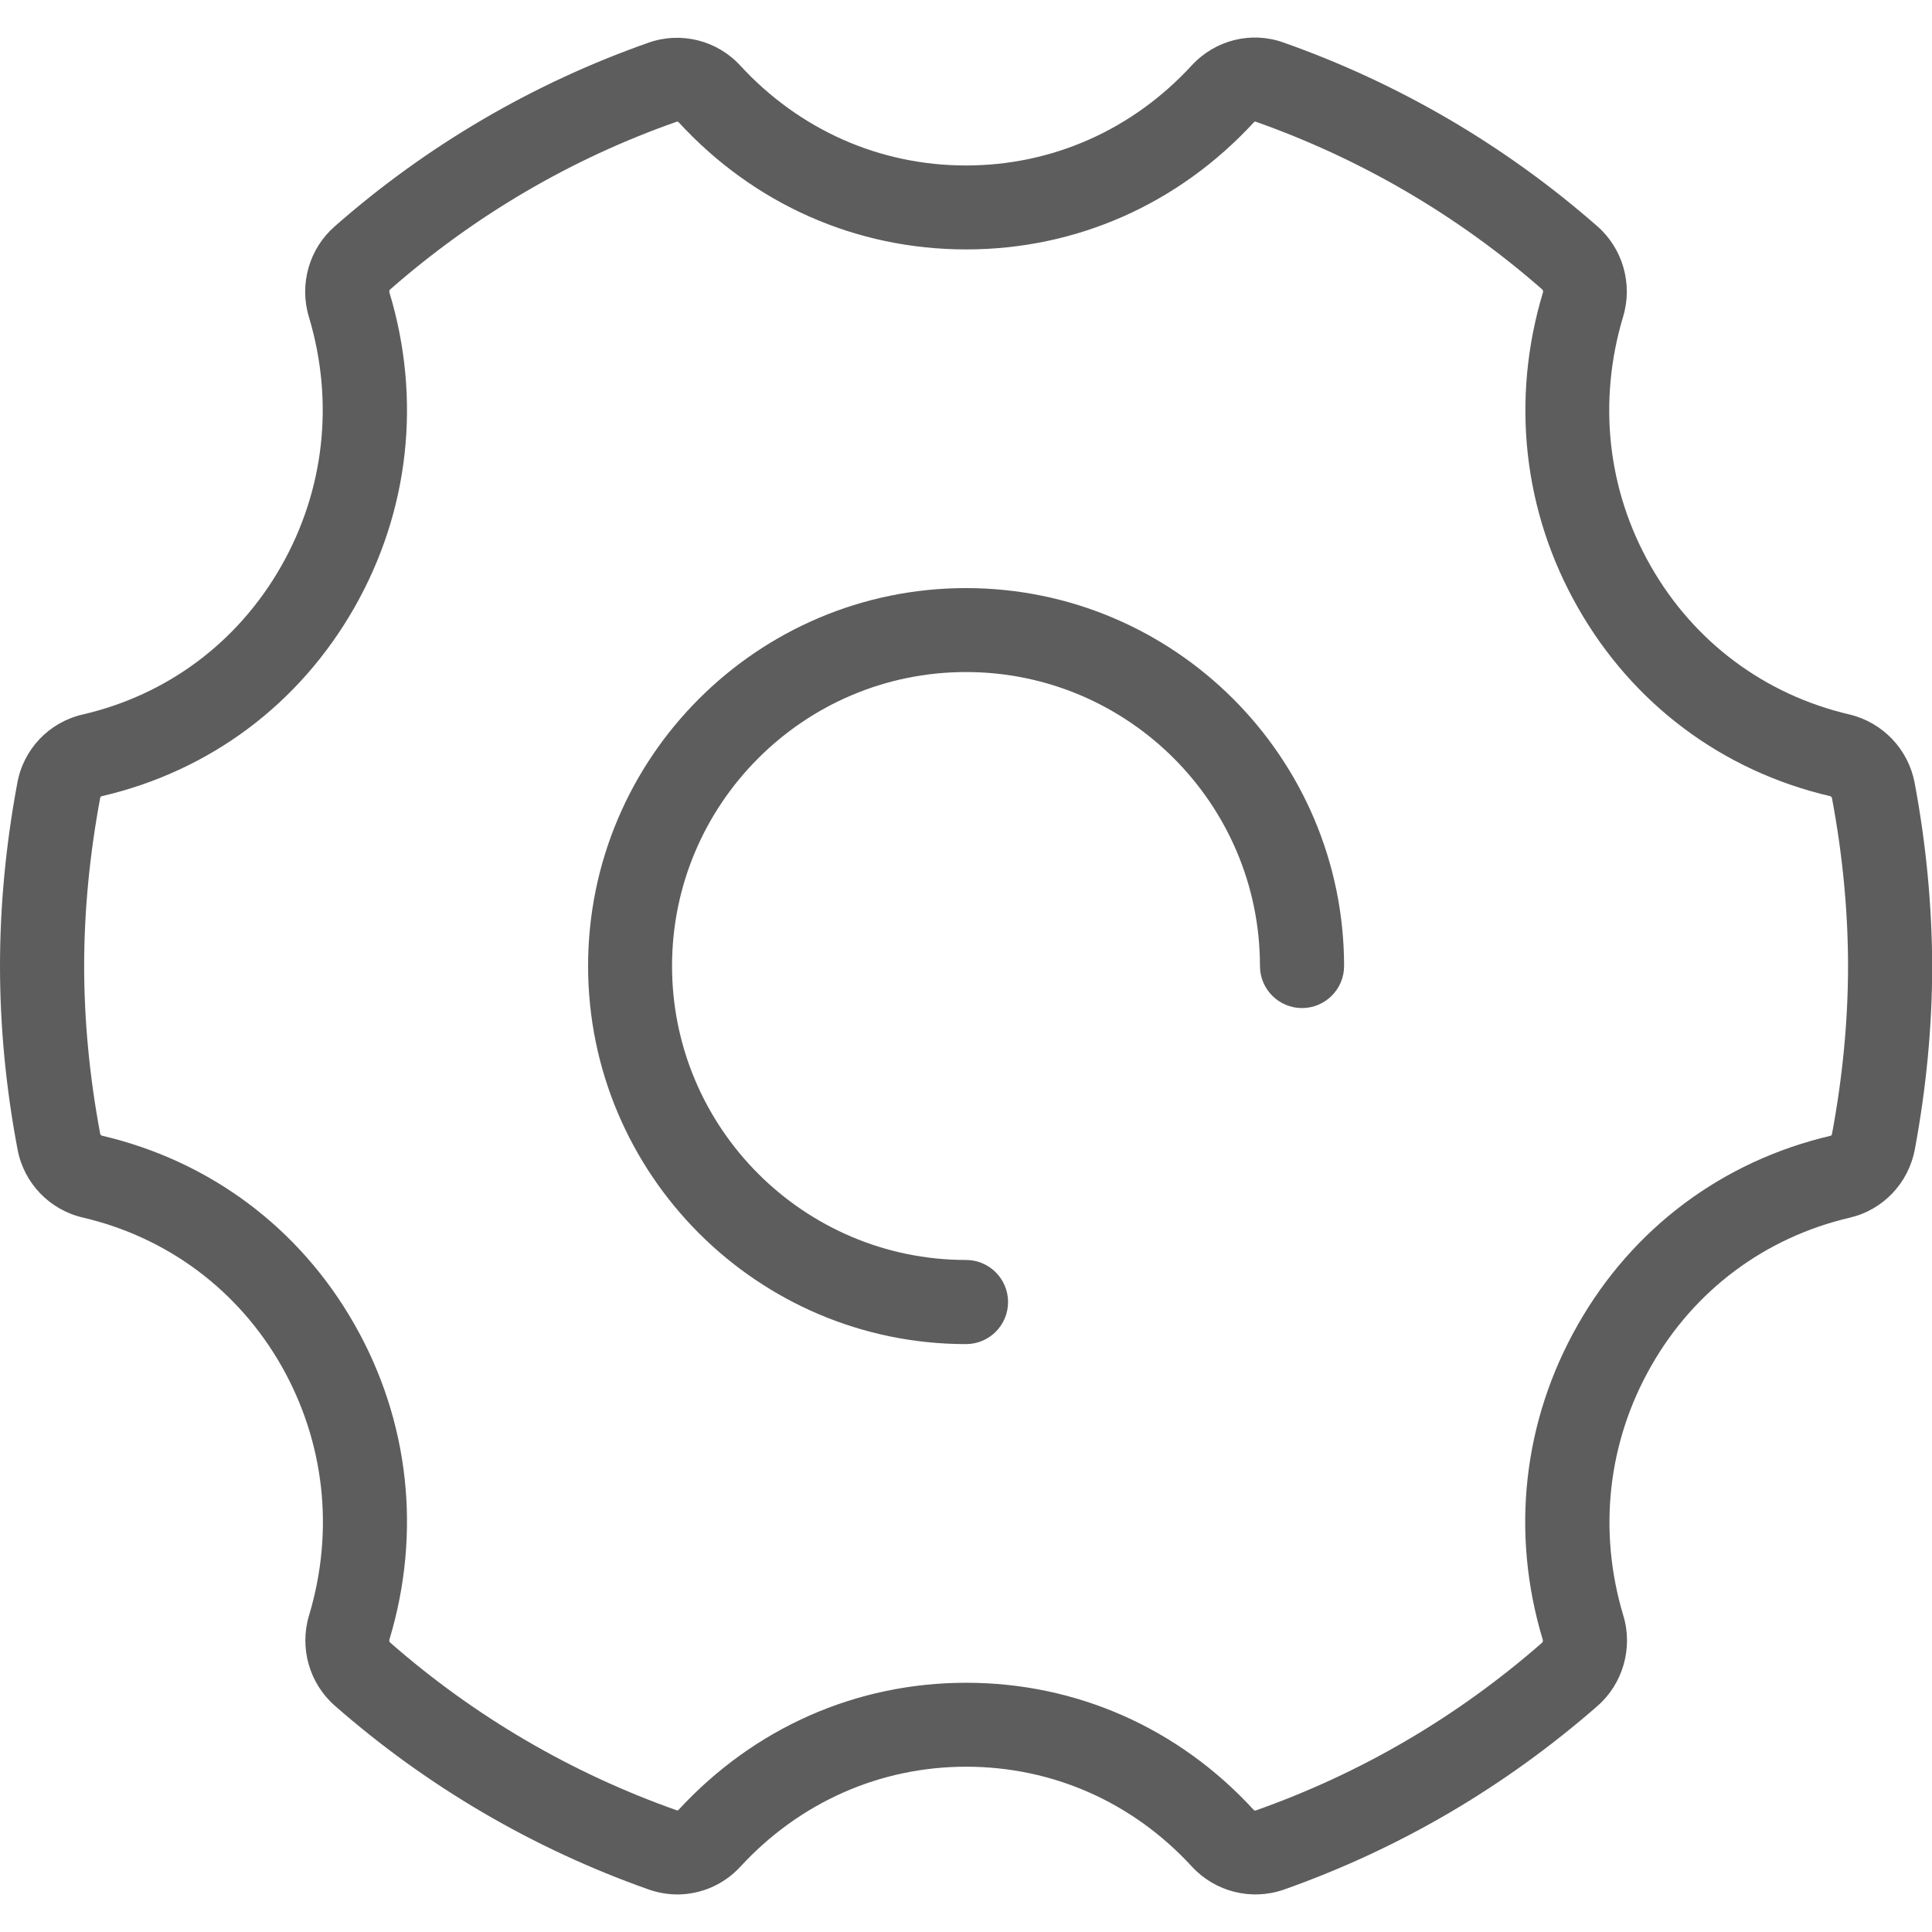
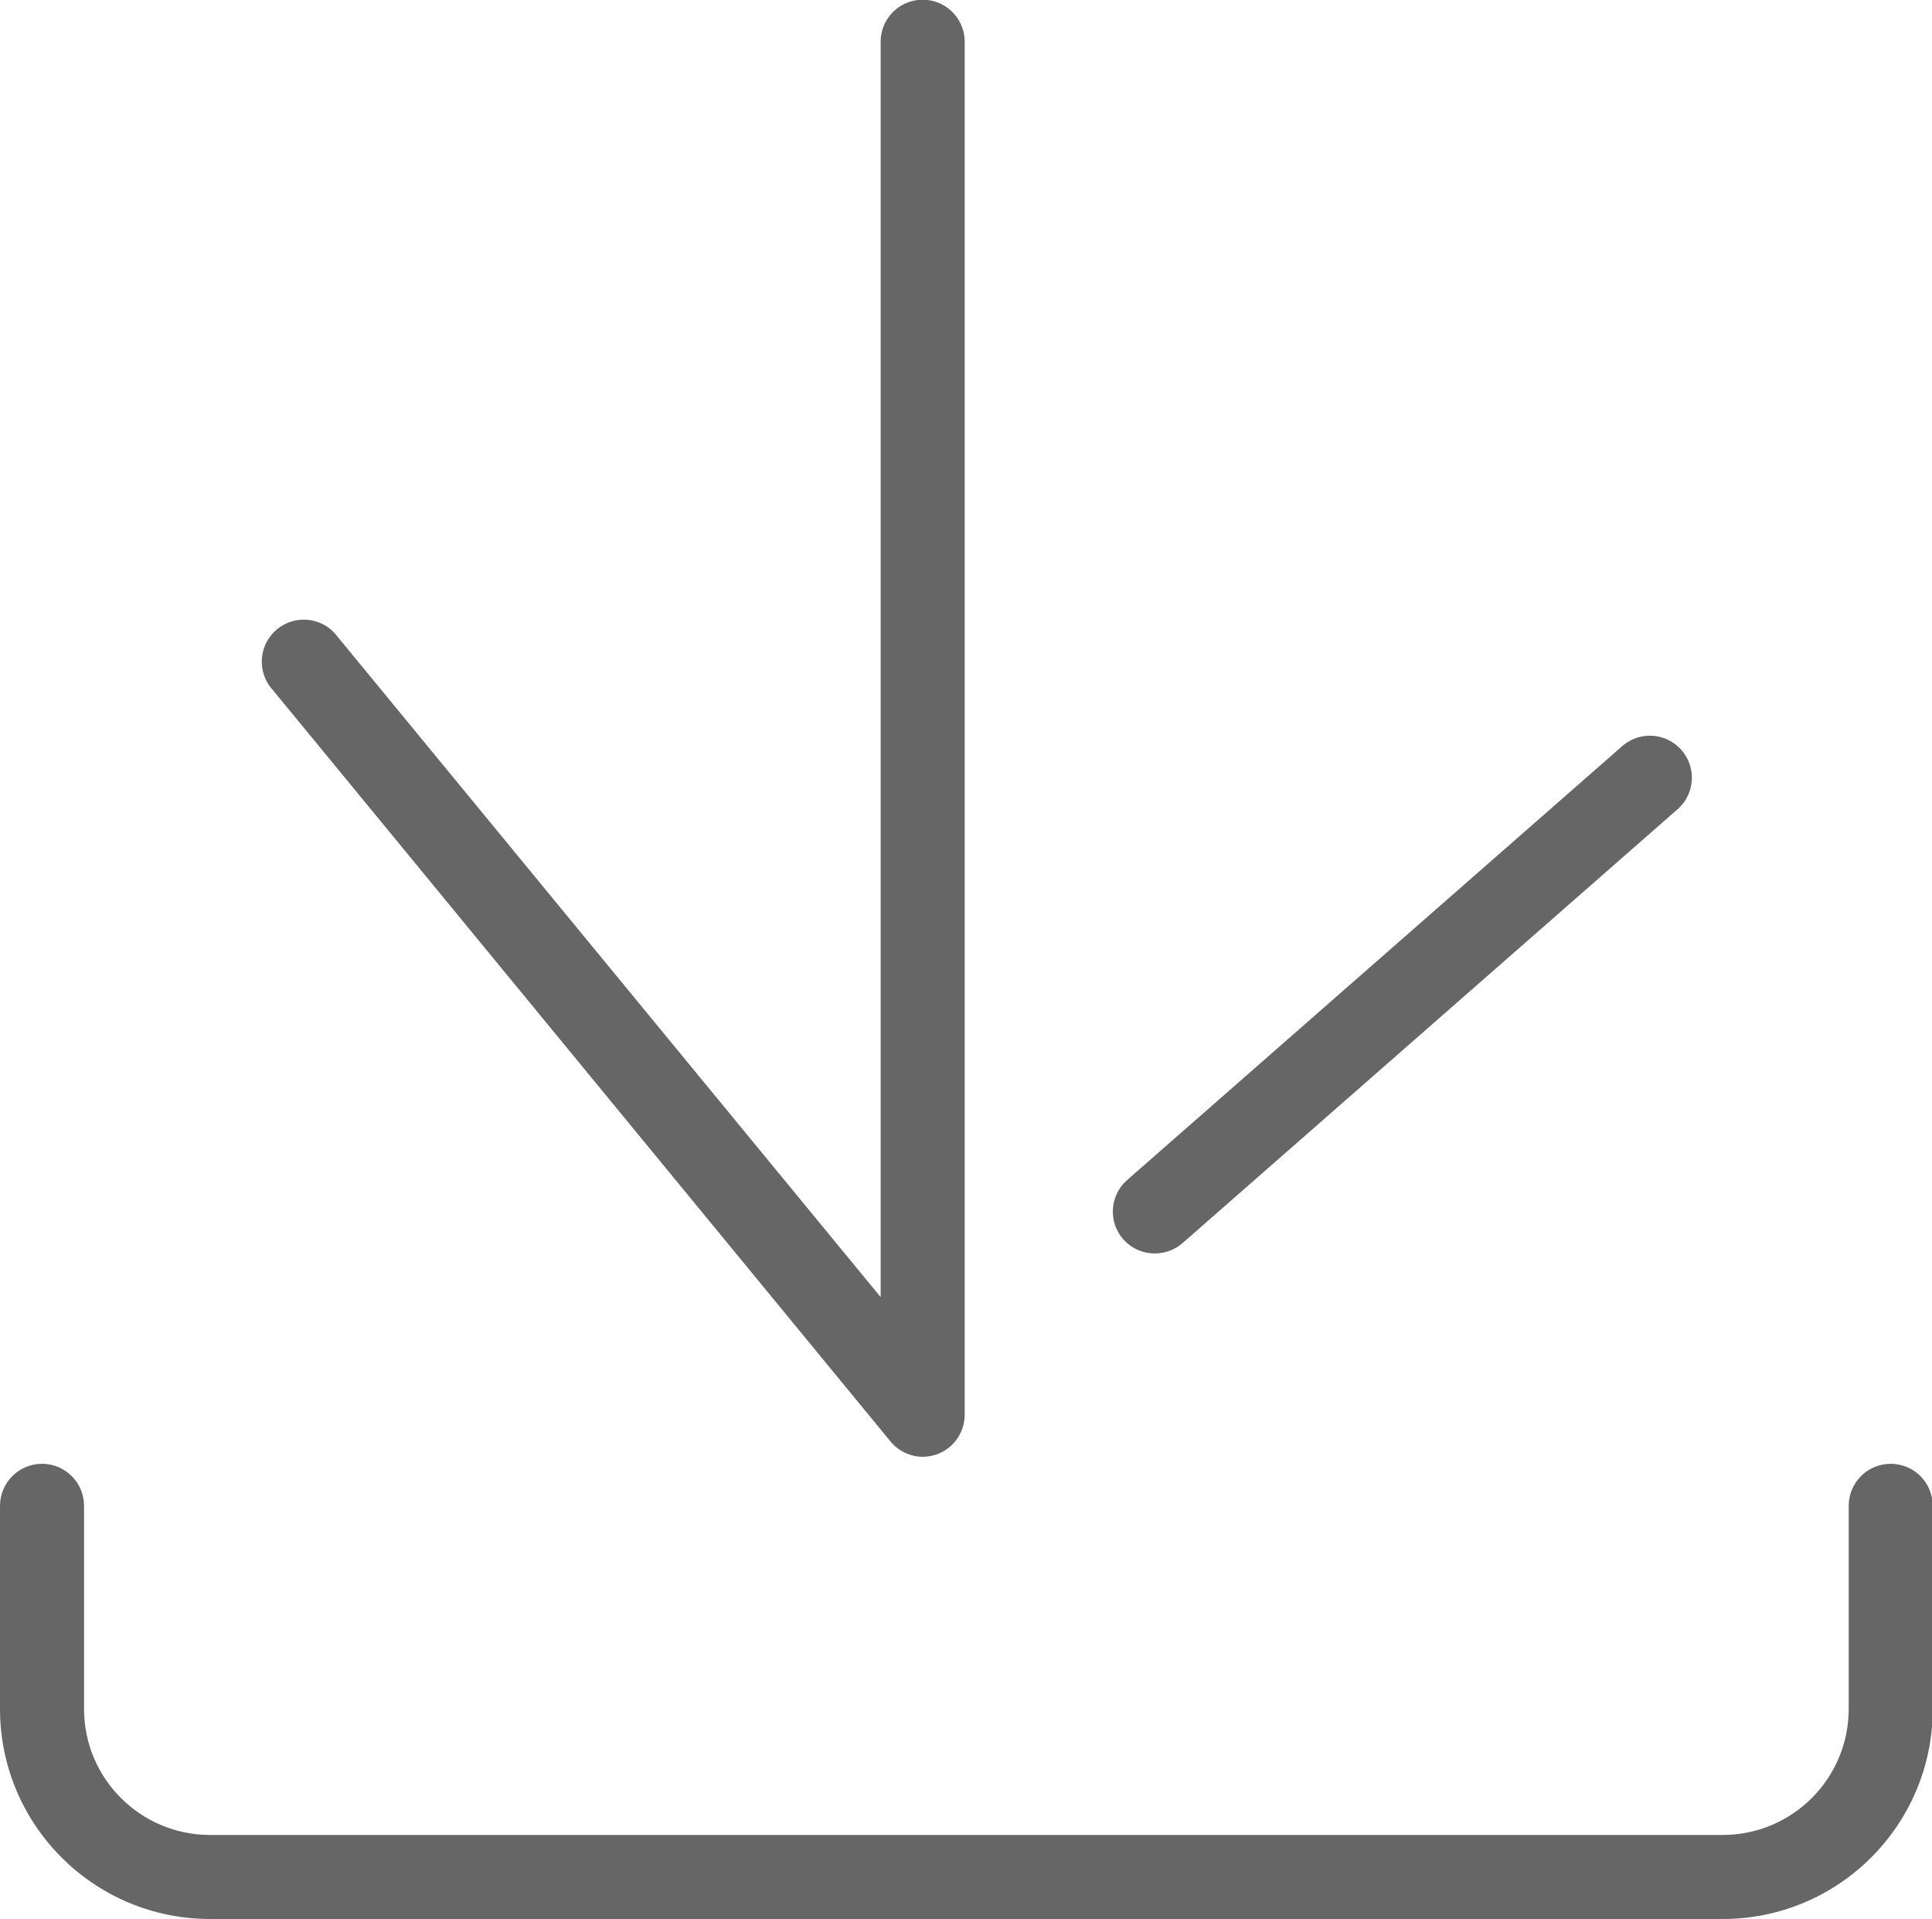
- <svg xmlns="http://www.w3.org/2000/svg" class="icon" width="200px" height="200.00px" viewBox="0 0 1024 1024" version="1.1">
-   <path d="M1014.799 414.899a46.08 46.08 0 0 0-34.499-36.198c-45-10.501-82.499-38.502-105.4-78.7-22.999-40.3-28.099-87.199-14.602-132.198 5.202-17.3-0.2-36.101-13.701-47.898a509.455 509.455 0 0 0-166.4-97.398c-17.101-6.098-36.101-1.3-48.502 12.099-31.401 34.202-73.999 53.1-119.7 53.1S423.798 68.9 392.3 34.698a45.471 45.471 0 0 0-48.502-12.099 505.718 505.718 0 0 0-166.4 97.398c-13.501 11.802-18.898 30.602-13.701 47.898 13.501 44.902 8.3 91.802-14.602 132.101S88.801 368.302 43.802 378.701a45.517 45.517 0 0 0-34.601 36.198C3.098 447.498 0 480.2 0 512s3.098 64.502 9.298 97.198a45.696 45.696 0 0 0 34.499 36.101c45 10.501 82.499 38.502 105.4 78.7 22.902 40.402 28.099 87.301 14.602 132.198-5.202 17.3 0.2 36.101 13.701 47.898a509.455 509.455 0 0 0 166.4 97.398 46.106 46.106 0 0 0 15.099 2.601 45.42 45.42 0 0 0 33.398-14.7c31.498-34.202 74.102-53.002 119.7-53.002 45.798 0 88.3 18.801 119.7 53.002a45.788 45.788 0 0 0 48.502 12.201c61.199-21.601 117.202-54.4 166.4-97.398 13.501-11.802 18.898-30.7 13.701-47.898-13.501-44.902-8.3-91.802 14.7-132.198 22.902-40.3 60.401-68.198 105.298-78.7 17.603-4.101 31.099-18.202 34.499-36.198 6.098-32.701 9.201-65.398 9.201-97.101-0.097-31.903-3.195-64.604-9.298-97.203z m-43.802 186.102c-0.102 0.599-0.502 0.998-0.799 0.998-57.201 13.399-104.801 48.901-133.898 100.101-29.102 51.098-35.702 110.403-18.601 166.999a1.567 1.567 0 0 1-0.399 1.603c-44.902 39.301-96 69.202-151.798 88.899-0.399 0.102-0.701 0-0.998-0.302-39.9-43.5-94.1-67.4-152.402-67.4s-112.399 23.9-152.499 67.4c-0.2 0.2-0.399 0.302-0.901 0.2a465.132 465.132 0 0 1-151.9-88.899c-0.399-0.399-0.599-0.998-0.399-1.603 17.101-56.699 10.501-115.999-18.499-166.999-29.102-51.2-76.698-86.702-134.001-100.101a1.403 1.403 0 0 1-0.799-0.998c-5.601-29.901-8.499-59.802-8.499-88.899s2.898-58.998 8.499-89.098c0.102-0.502 0.502-0.901 0.799-0.901 57.298-13.302 104.801-48.799 134.001-100.101 29-51 35.599-110.3 18.499-166.902-0.2-0.599 0-1.3 0.399-1.603 44.8-39.199 95.8-69.202 151.9-88.899 0.302-0.102 0.701 0 0.998 0.302 40.003 43.5 94.1 67.4 152.402 67.4 58.399 0 112.502-24.003 152.499-67.4 0.302-0.302 0.599-0.399 0.901-0.302a465.132 465.132 0 0 1 151.9 88.899c0.399 0.399 0.599 0.998 0.399 1.603-17.101 56.699-10.501 116.101 18.499 166.999 29.102 51.2 76.698 86.702 133.801 99.999 0.399 0.102 0.799 0.599 0.901 1.101 5.601 29.901 8.499 59.899 8.499 89.001 0 29.005-2.903 58.9-8.504 88.904z" fill="#5D5D5D" />
-   <path d="M512 311.7c-110.5 0-200.3 89.902-200.3 200.3S401.5 712.402 512 712.402c12.298 0 22.298-9.999 22.298-22.298s-9.999-22.298-22.298-22.298c-85.898 0-155.802-69.898-155.802-155.802S426.102 356.198 512 356.198s155.802 69.898 155.802 155.802c0 12.298 9.999 22.298 22.298 22.298s22.298-9.999 22.298-22.298c-0.097-110.5-89.897-200.3-200.397-200.3z" fill="#5D5D5D" />
+ <svg xmlns="http://www.w3.org/2000/svg" class="icon" width="200px" height="198.64px" viewBox="0 0 1031 1024" version="1.1">
+   <path d="M616.373 668.84a22.422 22.422 0 0 1-17.041-7.623 22.422 22.422 0 0 1 2.242-31.615l264.801-232.065a22.422 22.422 0 0 1 29.597 33.633L631.171 663.235a22.422 22.422 0 0 1-14.798 5.605zM492.381 777.361a22.422 22.422 0 0 1-17.265-8.296L145.741 368.389a22.422 22.422 0 1 1 34.529-28.476l289.689 352.245V22.422a22.422 22.422 0 1 1 44.843 0v732.518a22.422 22.422 0 0 1-14.798 21.076 22.422 22.422 0 0 1-7.623 1.345zM919.291 1024H112.109a112.109 112.109 0 0 1-112.109-112.109v-108.521a22.422 22.422 0 0 1 44.843 0v108.521a67.265 67.265 0 0 0 67.265 67.265h807.182a67.265 67.265 0 0 0 67.265-67.265v-108.521a22.422 22.422 0 0 1 44.843 0v108.521a112.109 112.109 0 0 1-112.109 112.109z" fill="#666666" />
</svg>
